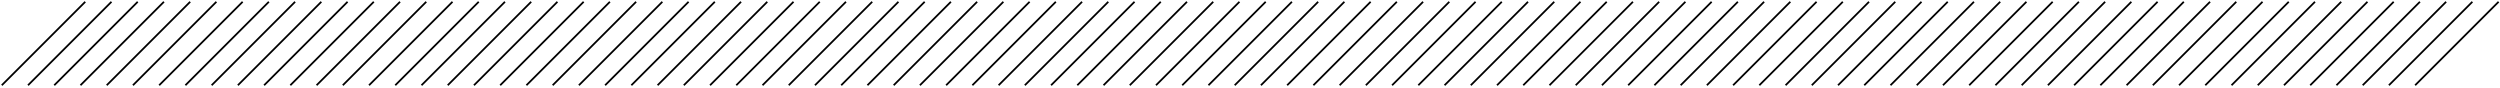
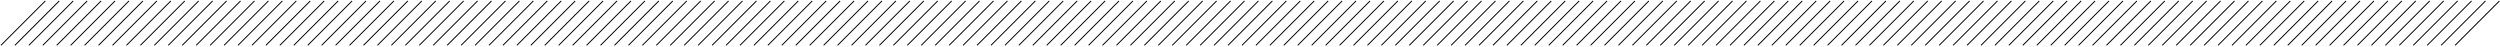
- <svg xmlns="http://www.w3.org/2000/svg" width="1398" height="49" viewBox="0 0 1398 49" fill="none">
+ <svg xmlns="http://www.w3.org/2000/svg" width="2630" height="49" viewBox="0 0 2630 49" fill="none">
  <path d="M47.669 1L1 47.669" stroke="currentColor" />
  <path d="M62.338 1L15.669 47.669" stroke="currentColor" />
  <path d="M77.007 1L30.338 47.669" stroke="currentColor" />
  <path d="M91.676 1L45.007 47.669" stroke="currentColor" />
  <path d="M106.345 1L59.676 47.669" stroke="currentColor" />
  <path d="M121.014 1L74.345 47.669" stroke="currentColor" />
  <path d="M135.683 1L89.014 47.669" stroke="currentColor" />
  <path d="M150.352 1L103.683 47.669" stroke="currentColor" />
  <path d="M165.021 1L118.352 47.669" stroke="currentColor" />
  <path d="M179.69 1L133.021 47.669" stroke="currentColor" />
  <path d="M194.36 1L147.691 47.669" stroke="currentColor" />
  <path d="M209.029 1L162.36 47.669" stroke="currentColor" />
  <path d="M223.698 1L177.029 47.669" stroke="currentColor" />
  <path d="M238.367 1L191.698 47.669" stroke="currentColor" />
  <path d="M253.036 1L206.367 47.669" stroke="currentColor" />
  <path d="M267.705 1L221.036 47.669" stroke="currentColor" />
  <path d="M282.374 1L235.705 47.669" stroke="currentColor" />
  <path d="M297.043 1L250.374 47.669" stroke="currentColor" />
  <path d="M311.712 1L265.043 47.669" stroke="currentColor" />
  <path d="M326.381 1L279.712 47.669" stroke="currentColor" />
  <path d="M341.05 1L294.381 47.669" stroke="currentColor" />
  <path d="M355.719 1L309.05 47.669" stroke="currentColor" />
  <path d="M370.388 1L323.719 47.669" stroke="currentColor" />
  <path d="M385.057 1L338.388 47.669" stroke="currentColor" />
  <path d="M399.726 1L353.057 47.669" stroke="currentColor" />
  <path d="M414.395 1L367.726 47.669" stroke="currentColor" />
  <path d="M429.064 1L382.395 47.669" stroke="currentColor" />
  <path d="M443.733 1L397.064 47.669" stroke="currentColor" />
  <path d="M458.402 1L411.733 47.669" stroke="currentColor" />
  <path d="M473.071 1L426.402 47.669" stroke="currentColor" />
  <path d="M487.74 1L441.071 47.669" stroke="currentColor" />
  <path d="M502.409 1L455.74 47.669" stroke="currentColor" />
  <path d="M517.078 1L470.409 47.669" stroke="currentColor" />
  <path d="M531.747 1L485.078 47.669" stroke="currentColor" />
  <path d="M546.417 1L499.747 47.669" stroke="currentColor" />
  <path d="M561.086 1L514.417 47.669" stroke="currentColor" />
  <path d="M575.755 1L529.086 47.669" stroke="currentColor" />
  <path d="M590.424 1L543.755 47.669" stroke="currentColor" />
  <path d="M605.093 1L558.424 47.669" stroke="currentColor" />
  <path d="M619.762 1L573.093 47.669" stroke="currentColor" />
  <path d="M634.431 1L587.762 47.669" stroke="currentColor" />
  <path d="M649.1 1L602.431 47.669" stroke="currentColor" />
  <path d="M663.769 1L617.1 47.669" stroke="currentColor" />
  <path d="M678.438 1L631.769 47.669" stroke="currentColor" />
  <path d="M693.107 1L646.438 47.669" stroke="currentColor" />
  <path d="M707.776 1L661.107 47.669" stroke="currentColor" />
  <path d="M722.445 1L675.776 47.669" stroke="currentColor" />
  <path d="M737.115 1L690.445 47.669" stroke="currentColor" />
  <path d="M751.783 1L705.114 47.669" stroke="currentColor" />
-   <path d="M766.453 1L719.784 47.669" stroke="currentColor" />
+   <path d="M766.453 1L719.783 47.669" stroke="currentColor" />
  <path d="M781.122 1L734.453 47.669" stroke="currentColor" />
  <path d="M795.791 1L749.122 47.669" stroke="currentColor" />
  <path d="M810.46 1L763.791 47.669" stroke="currentColor" />
  <path d="M825.129 1L778.46 47.669" stroke="currentColor" />
  <path d="M839.798 1L793.129 47.669" stroke="currentColor" />
  <path d="M854.467 1L807.798 47.669" stroke="currentColor" />
  <path d="M869.136 1L822.467 47.669" stroke="currentColor" />
  <path d="M883.805 1L837.136 47.669" stroke="currentColor" />
  <path d="M898.474 1L851.805 47.669" stroke="currentColor" />
  <path d="M913.143 1L866.474 47.669" stroke="currentColor" />
  <path d="M927.812 1L881.143 47.669" stroke="currentColor" />
  <path d="M942.481 1L895.812 47.669" stroke="currentColor" />
  <path d="M957.15 1L910.481 47.669" stroke="currentColor" />
-   <path d="M971.82 1L925.151 47.669" stroke="currentColor" />
+   <path d="M971.819 1L925.15 47.669" stroke="currentColor" />
  <path d="M986.489 1L939.819 47.669" stroke="currentColor" />
  <path d="M1001.16 1L954.489 47.669" stroke="currentColor" />
  <path d="M1015.83 1L969.158 47.669" stroke="currentColor" />
  <path d="M1030.5 1L983.827 47.669" stroke="currentColor" />
  <path d="M1045.16 1L998.496 47.669" stroke="currentColor" />
  <path d="M1059.83 1L1013.16 47.669" stroke="currentColor" />
  <path d="M1074.5 1L1027.83 47.669" stroke="currentColor" />
  <path d="M1089.17 1L1042.5 47.669" stroke="currentColor" />
  <path d="M1103.84 1L1057.17 47.669" stroke="currentColor" />
  <path d="M1118.51 1L1071.84 47.669" stroke="currentColor" />
  <path d="M1133.18 1L1086.51 47.669" stroke="currentColor" />
  <path d="M1147.85 1L1101.18 47.669" stroke="currentColor" />
  <path d="M1162.52 1L1115.85 47.669" stroke="currentColor" />
  <path d="M1177.19 1L1130.52 47.669" stroke="currentColor" />
  <path d="M1191.86 1L1145.19 47.669" stroke="currentColor" />
  <path d="M1206.52 1L1159.86 47.669" stroke="currentColor" />
  <path d="M1221.19 1L1174.52 47.669" stroke="currentColor" />
  <path d="M1235.86 1L1189.19 47.669" stroke="currentColor" />
  <path d="M1250.53 1L1203.86 47.669" stroke="currentColor" />
  <path d="M1265.2 1L1218.53 47.669" stroke="currentColor" />
  <path d="M1279.87 1L1233.2 47.669" stroke="currentColor" />
  <path d="M1294.54 1L1247.87 47.669" stroke="currentColor" />
  <path d="M1309.21 1L1262.54 47.669" stroke="currentColor" />
  <path d="M1323.88 1L1277.21 47.669" stroke="currentColor" />
  <path d="M1338.55 1L1291.88 47.669" stroke="currentColor" />
  <path d="M1353.22 1L1306.55 47.669" stroke="currentColor" />
  <path d="M1367.88 1L1321.22 47.669" stroke="currentColor" />
  <path d="M1382.55 1L1335.88 47.669" stroke="currentColor" />
  <path d="M1397.22 1L1350.55 47.669" stroke="currentColor" />
+   <path d="M1411.89 1L1365.22 47.669" stroke="currentColor" />
+   <path d="M1426.56 1L1379.89 47.669" stroke="currentColor" />
+   <path d="M1441.23 1L1394.56 47.669" stroke="currentColor" />
+   <path d="M1455.9 1L1409.23 47.669" stroke="currentColor" />
+   <path d="M1470.57 1L1423.9 47.669" stroke="currentColor" />
+   <path d="M1485.24 1L1438.57 47.669" stroke="currentColor" />
+   <path d="M1499.91 1L1453.24 47.669" stroke="currentColor" />
+   <path d="M1514.57 1L1467.91 47.669" stroke="currentColor" />
+   <path d="M1529.24 1L1482.57 47.669" stroke="currentColor" />
+   <path d="M1543.91 1L1497.24 47.669" stroke="currentColor" />
+   <path d="M1558.58 1L1511.91 47.669" stroke="currentColor" />
+   <path d="M1573.25 1L1526.58 47.669" stroke="currentColor" />
+   <path d="M1587.92 1L1541.25 47.669" stroke="currentColor" />
+   <path d="M1602.59 1L1555.92 47.669" stroke="currentColor" />
+   <path d="M1617.26 1L1570.59 47.669" stroke="currentColor" />
+   <path d="M1631.93 1L1585.26 47.669" stroke="currentColor" />
+   <path d="M1646.6 1L1599.93 47.669" stroke="currentColor" />
+   <path d="M1661.27 1L1614.6 47.669" stroke="currentColor" />
+   <path d="M1675.93 1L1629.27 47.669" stroke="currentColor" />
+   <path d="M1690.6 1L1643.93 47.669" stroke="currentColor" />
+   <path d="M1705.27 1L1658.6 47.669" stroke="currentColor" />
+   <path d="M1719.94 1L1673.27 47.669" stroke="currentColor" />
+   <path d="M1734.61 1L1687.94 47.669" stroke="currentColor" />
+   <path d="M1749.28 1L1702.61 47.669" stroke="currentColor" />
+   <path d="M1763.95 1L1717.28 47.669" stroke="currentColor" />
+   <path d="M1778.62 1L1731.95 47.669" stroke="currentColor" />
+   <path d="M1793.29 1L1746.62 47.669" stroke="currentColor" />
+   <path d="M1807.96 1L1761.29 47.669" stroke="currentColor" />
+   <path d="M1822.63 1L1775.96 47.669" stroke="currentColor" />
+   <path d="M1837.29 1L1790.63 47.669" stroke="currentColor" />
+   <path d="M1851.96 1L1805.29 47.669" stroke="currentColor" />
+   <path d="M1866.63 1L1819.96 47.669" stroke="currentColor" />
+   <path d="M1881.3 1L1834.63 47.669" stroke="currentColor" />
+   <path d="M1895.97 1L1849.3 47.669" stroke="currentColor" />
+   <path d="M1910.64 1L1863.97 47.669" stroke="currentColor" />
+   <path d="M1925.31 1L1878.64 47.669" stroke="currentColor" />
+   <path d="M1939.98 1L1893.31 47.669" stroke="currentColor" />
+   <path d="M1954.65 1L1907.98 47.669" stroke="currentColor" />
+   <path d="M1969.32 1L1922.65 47.669" stroke="currentColor" />
+   <path d="M1983.99 1L1937.32 47.669" stroke="currentColor" />
+   <path d="M1998.65 1L1951.99 47.669" stroke="currentColor" />
+   <path d="M2013.32 1L1966.65 47.669" stroke="currentColor" />
+   <path d="M2027.99 1L1981.32 47.669" stroke="currentColor" />
+   <path d="M2042.66 1L1995.99 47.669" stroke="currentColor" />
+   <path d="M2057.33 1L2010.66 47.669" stroke="currentColor" />
+   <path d="M2072 1L2025.33 47.669" stroke="currentColor" />
+   <path d="M2086.67 1L2040 47.669" stroke="currentColor" />
+   <path d="M2101.34 1L2054.67 47.669" stroke="currentColor" />
+   <path d="M2116.01 1L2069.34 47.669" stroke="currentColor" />
+   <path d="M2130.68 1L2084.01 47.669" stroke="currentColor" />
+   <path d="M2145.34 1L2098.68 47.669" stroke="currentColor" />
+   <path d="M2160.01 1L2113.34 47.669" stroke="currentColor" />
+   <path d="M2174.68 1L2128.01 47.669" stroke="currentColor" />
+   <path d="M2189.35 1L2142.68 47.669" stroke="currentColor" />
+   <path d="M2204.02 1L2157.35 47.669" stroke="currentColor" />
+   <path d="M2218.69 1L2172.02 47.669" stroke="currentColor" />
+   <path d="M2233.36 1L2186.69 47.669" stroke="currentColor" />
+   <path d="M2248.03 1L2201.36 47.669" stroke="currentColor" />
+   <path d="M2262.7 1L2216.03 47.669" stroke="currentColor" />
+   <path d="M2277.36 1L2230.7 47.669" stroke="currentColor" />
+   <path d="M2292.03 1L2245.36 47.669" stroke="currentColor" />
+   <path d="M2306.7 1L2260.03 47.669" stroke="currentColor" />
+   <path d="M2321.37 1L2274.7 47.669" stroke="currentColor" />
+   <path d="M2336.04 1L2289.37 47.669" stroke="currentColor" />
+   <path d="M2350.71 1L2304.04 47.669" stroke="currentColor" />
+   <path d="M2365.38 1L2318.71 47.669" stroke="currentColor" />
+   <path d="M2380.05 1L2333.38 47.669" stroke="currentColor" />
+   <path d="M2394.72 1L2348.05 47.669" stroke="currentColor" />
+   <path d="M2409.39 1L2362.72 47.669" stroke="currentColor" />
+   <path d="M2424.05 1L2377.39 47.669" stroke="currentColor" />
+   <path d="M2438.72 1L2392.05 47.669" stroke="currentColor" />
+   <path d="M2453.39 1L2406.72 47.669" stroke="currentColor" />
+   <path d="M2468.06 1L2421.39 47.669" stroke="currentColor" />
+   <path d="M2482.73 1L2436.06 47.669" stroke="currentColor" />
+   <path d="M2497.4 1L2450.73 47.669" stroke="currentColor" />
+   <path d="M2512.07 1L2465.4 47.669" stroke="currentColor" />
+   <path d="M2526.74 1L2480.07 47.669" stroke="currentColor" />
+   <path d="M2541.41 1L2494.74 47.669" stroke="currentColor" />
+   <path d="M2556.07 1L2509.41 47.669" stroke="currentColor" />
+   <path d="M2570.74 1L2524.07 47.669" stroke="currentColor" />
+   <path d="M2585.41 1L2538.74 47.669" stroke="currentColor" />
+   <path d="M2600.08 1L2553.41 47.669" stroke="currentColor" />
+   <path d="M2614.75 1L2568.08 47.669" stroke="currentColor" />
+   <path d="M2629.42 1L2582.75 47.669" stroke="currentColor" />
</svg>
